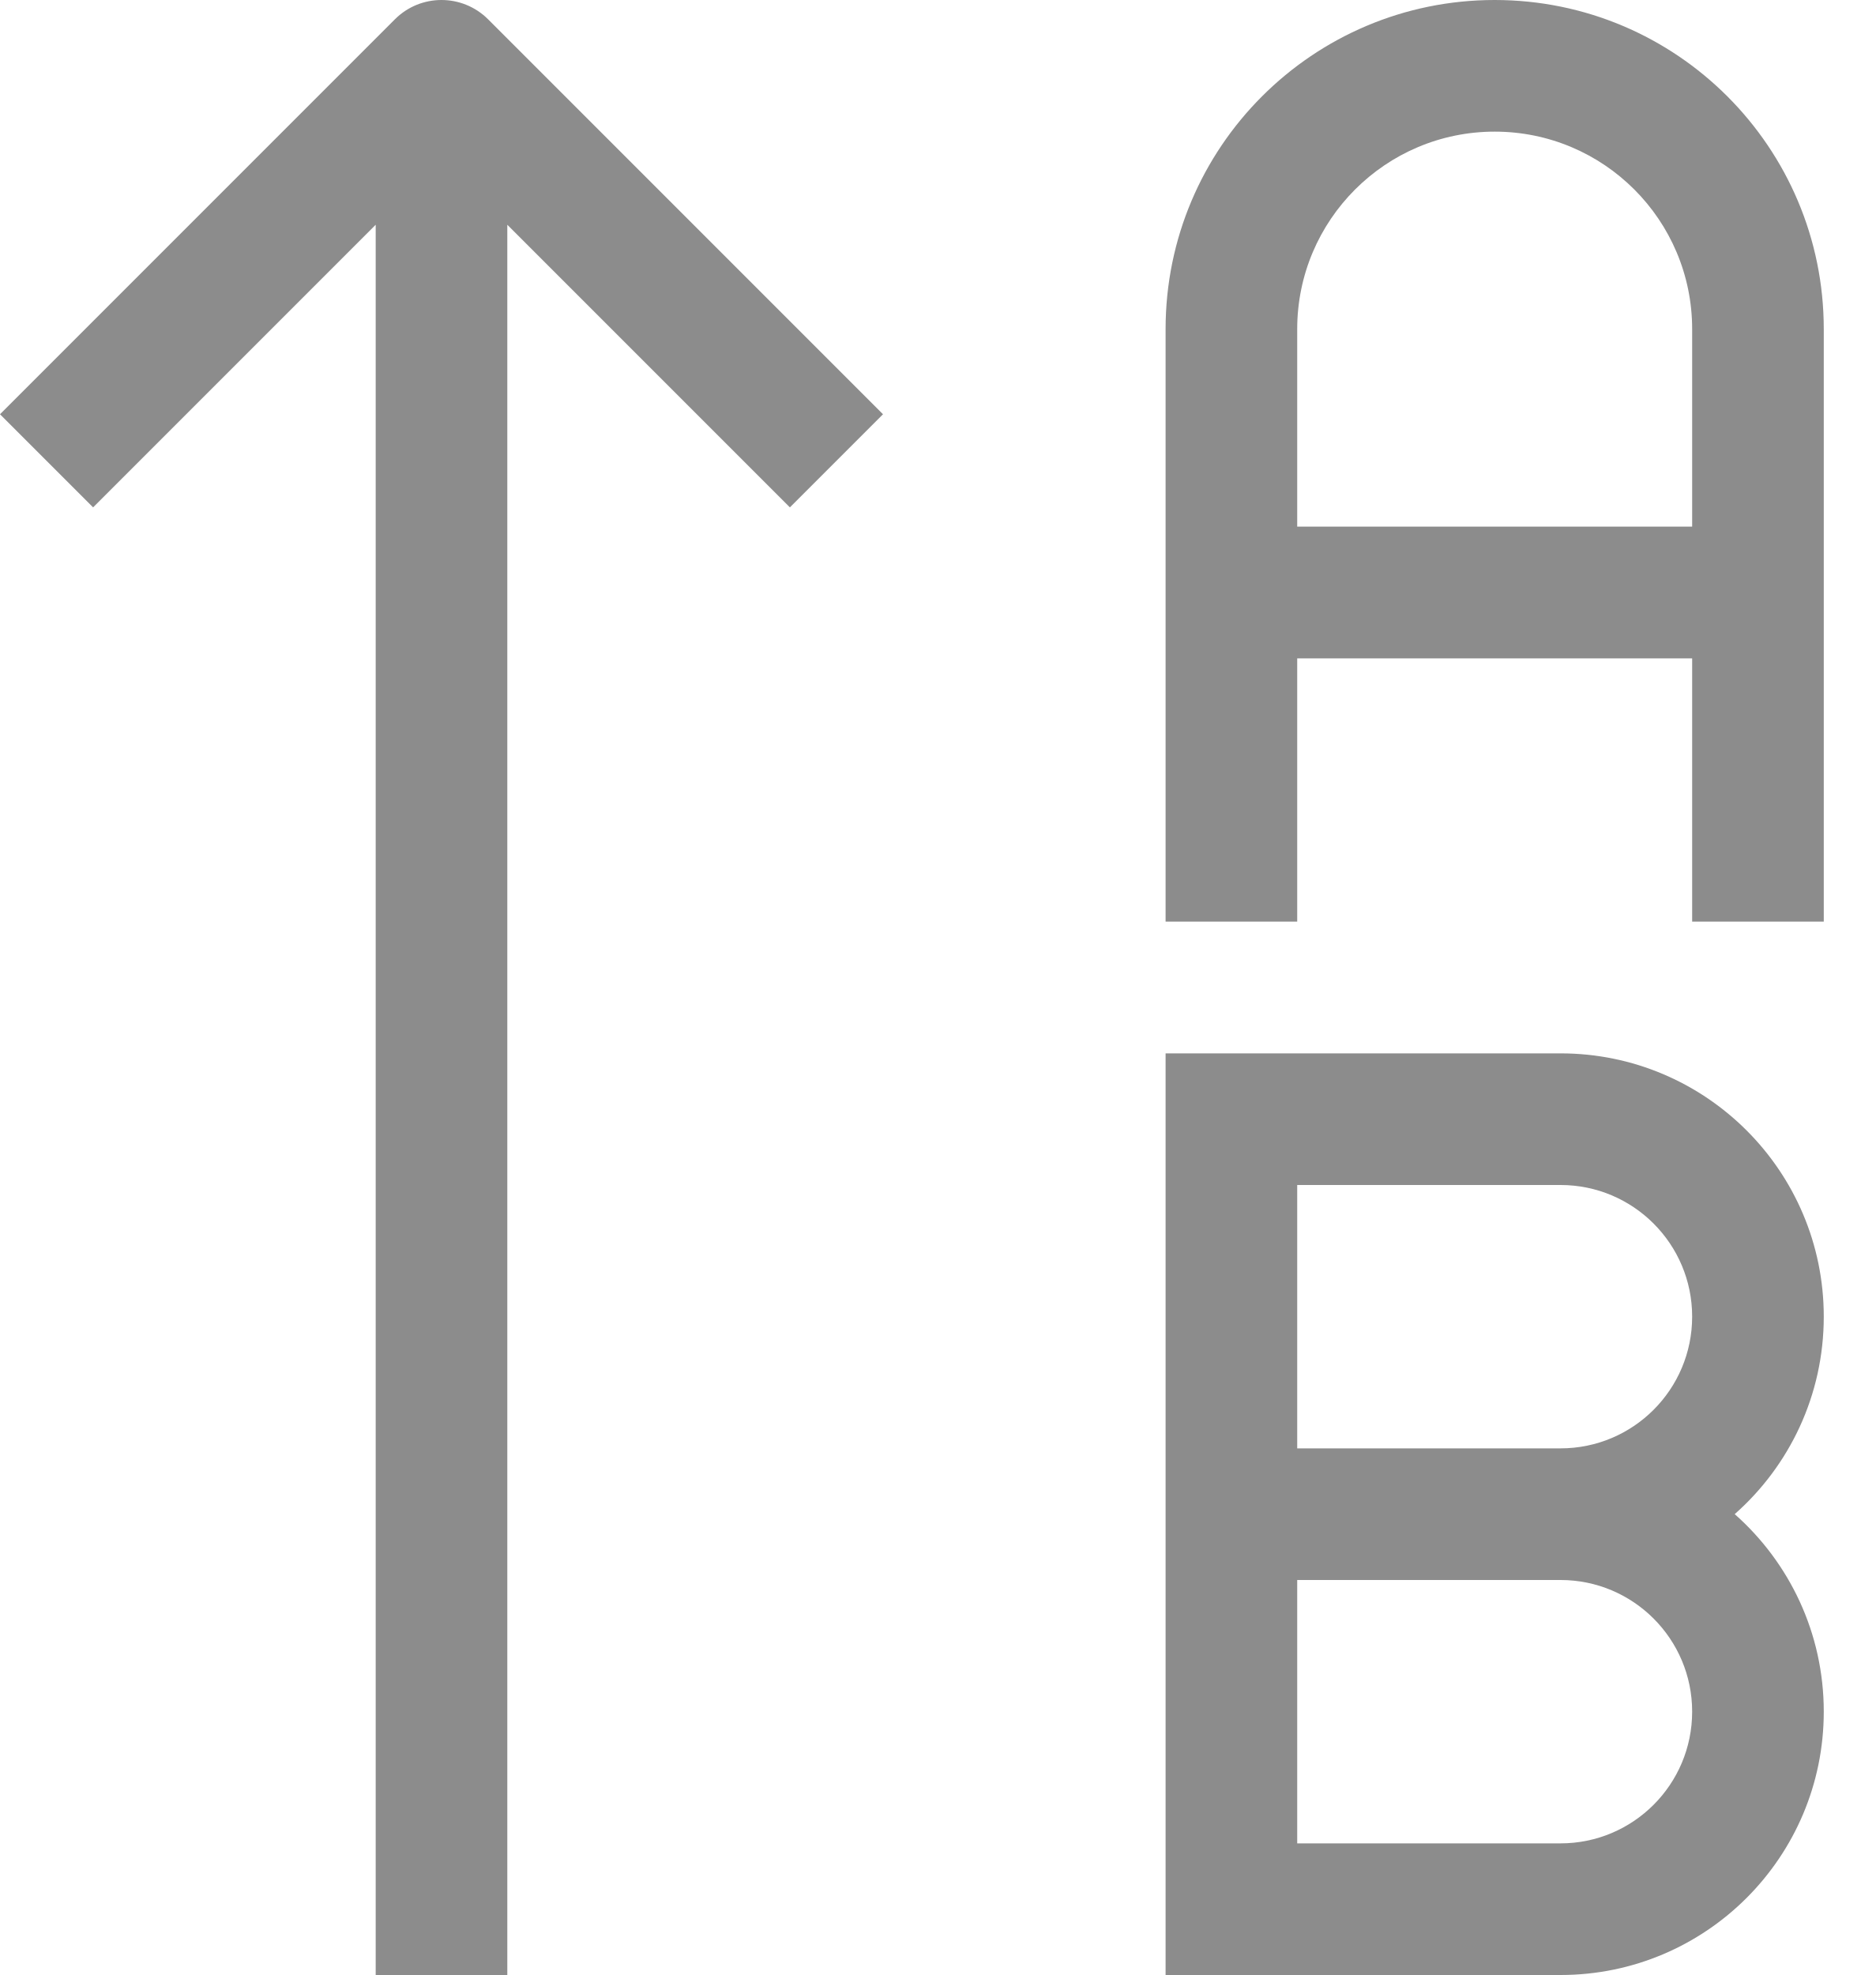
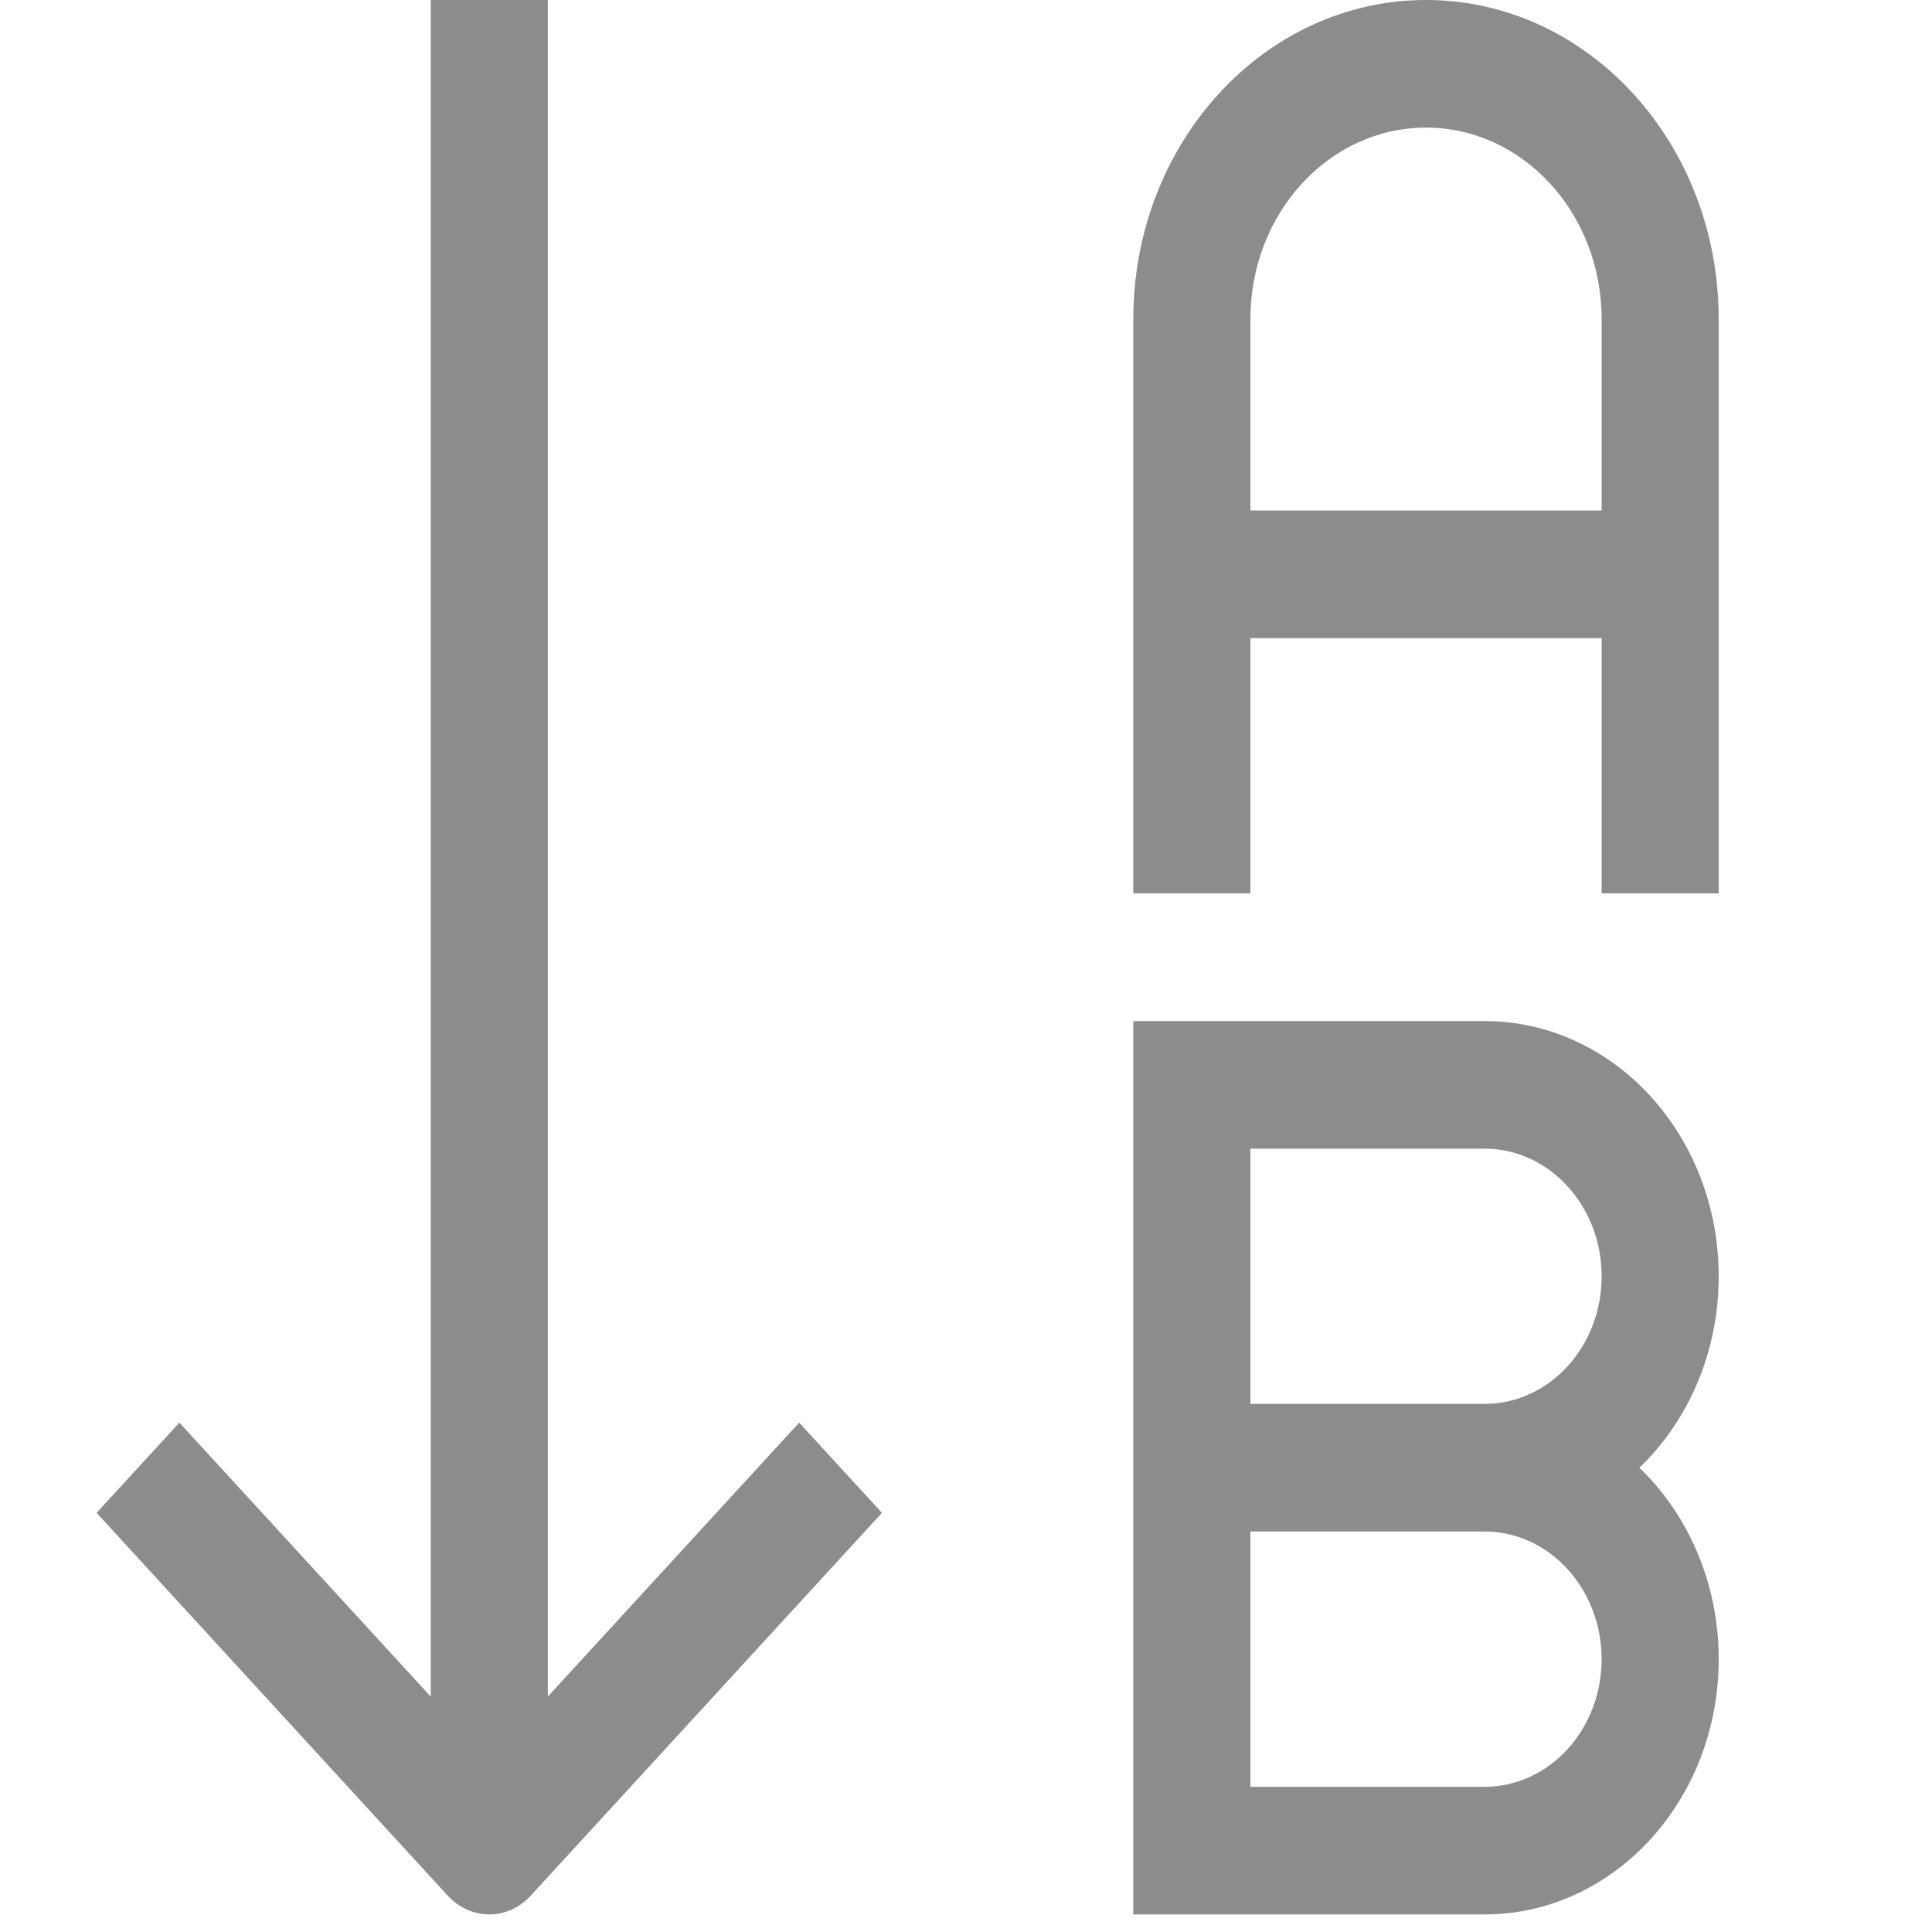
- <svg xmlns="http://www.w3.org/2000/svg" width="19" height="20" viewBox="0 0 19 20" fill="none">
-   <path fill-rule="evenodd" clip-rule="evenodd" d="M4 0.195C4.26 -0.065 4.682 -0.065 4.943 0.195L8.943 4.195L8 5.138L5.138 2.276V20H3.805V2.276L0.943 5.138L0 4.195L4 0.195ZM15.138 1.333C14.034 1.333 13.138 2.229 13.138 3.333V5.333H17.138V3.333C17.138 2.229 16.243 1.333 15.138 1.333ZM17.138 6.667V9.333H18.471V3.333C18.471 1.492 16.979 9.93411e-09 15.138 9.93411e-09C13.297 9.93411e-09 11.805 1.492 11.805 3.333V9.333H13.138V6.667H17.138ZM11.805 10.667H15.805C17.277 10.667 18.471 11.861 18.471 13.333C18.471 14.13 18.122 14.845 17.569 15.333C18.122 15.822 18.471 16.537 18.471 17.333C18.471 18.806 17.277 20 15.805 20H11.805V10.667ZM15.805 14.667C16.541 14.667 17.138 14.07 17.138 13.333C17.138 12.597 16.541 12 15.805 12H13.138V14.667H15.805ZM13.138 16H15.805C16.541 16 17.138 16.597 17.138 17.333C17.138 18.07 16.541 18.667 15.805 18.667H13.138V16Z" fill="#8C8C8C" />
+ <svg xmlns="http://www.w3.org/2000/svg" width="20" height="20" viewBox="0 0 20 20" fill="none">
+   <path fill-rule="evenodd" clip-rule="evenodd" d="M4.459 17.563V0H5.671V17.563L8.273 14.727L9.13 15.661L5.493 19.625C5.38 19.748 5.226 19.818 5.065 19.818C4.904 19.818 4.75 19.748 4.636 19.625L1 15.661L1.857 14.727L4.459 17.563ZM14.762 1.321C13.758 1.321 12.944 2.208 12.944 3.303V5.285H16.58V3.303C16.58 2.208 15.766 1.321 14.762 1.321ZM16.58 6.606V9.248H17.792V3.303C17.792 1.479 16.436 0 14.762 0C13.088 0 11.732 1.479 11.732 3.303V9.248H12.944V6.606H16.58ZM11.732 10.57H15.368C16.707 10.57 17.792 11.753 17.792 13.212C17.792 14.001 17.475 14.71 16.971 15.194C17.475 15.678 17.792 16.387 17.792 17.176C17.792 18.635 16.707 19.818 15.368 19.818H11.732V10.57ZM15.368 14.533C16.037 14.533 16.58 13.942 16.58 13.212C16.58 12.482 16.037 11.891 15.368 11.891H12.944V14.533H15.368ZM12.944 15.854H15.368C16.037 15.854 16.58 16.446 16.58 17.176C16.58 17.905 16.037 18.497 15.368 18.497H12.944V15.854Z" fill="#8C8C8C" />
</svg>
